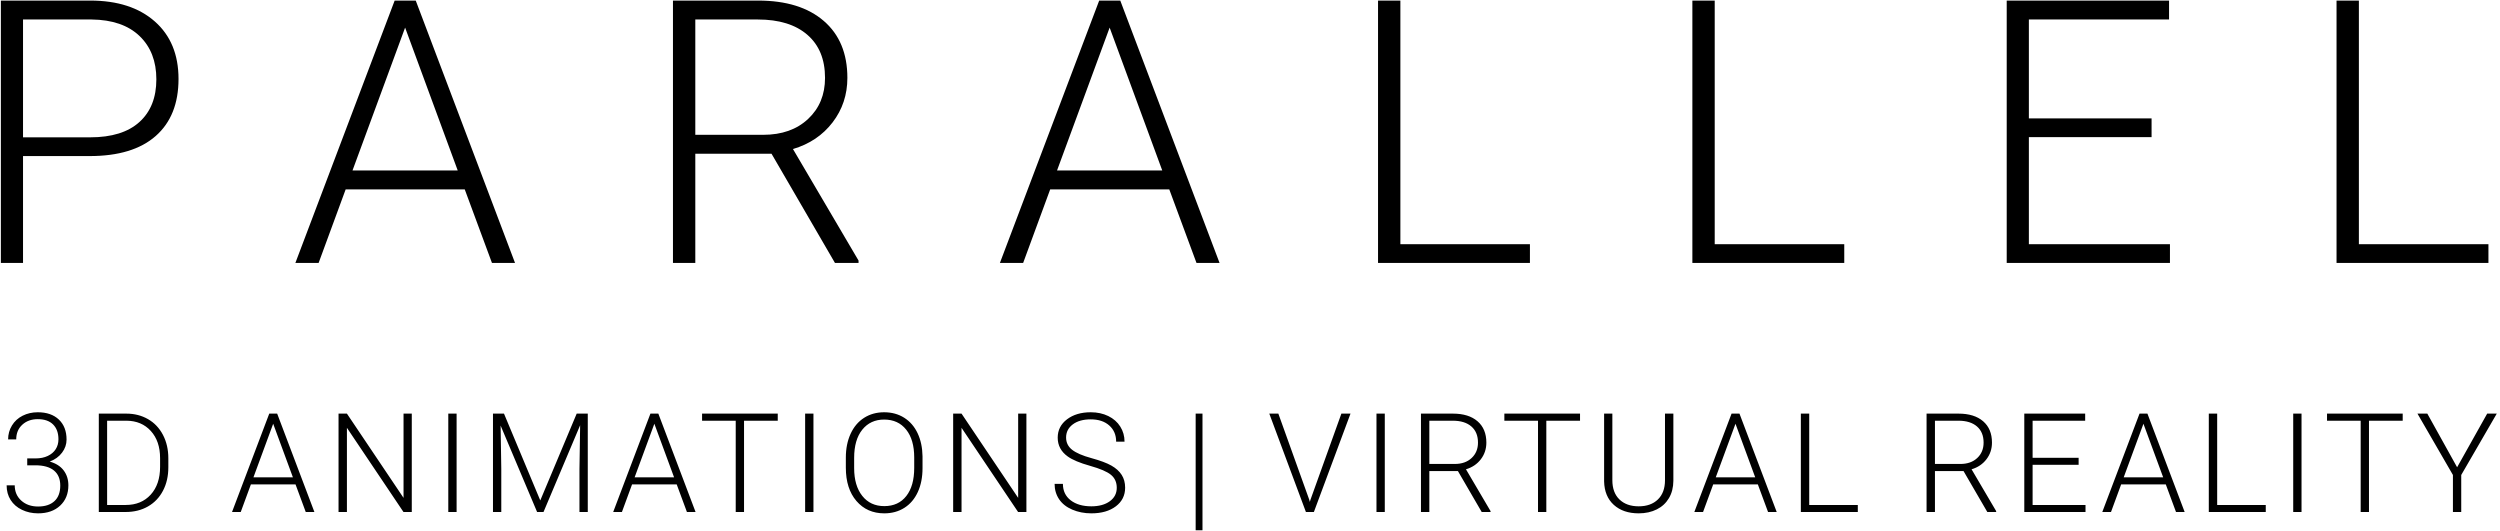
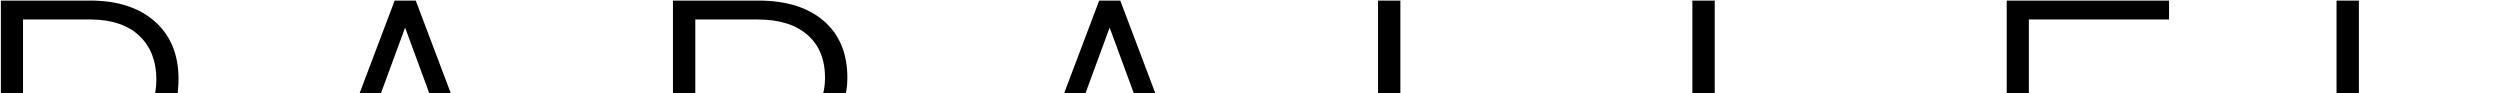
- <svg xmlns="http://www.w3.org/2000/svg" width="542px" height="115px" viewBox="0 0 542 115" version="1.1">
+ <svg xmlns="http://www.w3.org/2000/svg" width="542px" height="20px" viewBox="0 0 542 20" version="1.1">
  <g id="Page-1" stroke="none" stroke-width="1" fill="currentColor" fill-rule="evenodd">
    <g id="Artboard" transform="translate(-11, -11)" fill="currentColor">
      <g id="Group" transform="translate(11, 11)">
        <path d="M4.992,33.836 L4.992,57 L0.188,57 L0.188,0.125 L19.562,0.125 C25.474,0.125 30.142,1.635 33.566,4.656 C36.991,7.677 38.703,11.831 38.703,17.117 C38.703,22.456 37.056,26.577 33.762,29.48 C30.467,32.384 25.695,33.836 19.445,33.836 L4.992,33.836 Z M4.992,29.773 L19.562,29.773 C24.224,29.773 27.779,28.667 30.227,26.453 C32.674,24.24 33.898,21.154 33.898,17.195 C33.898,13.263 32.681,10.132 30.246,7.801 C27.811,5.47 24.354,4.279 19.875,4.227 L4.992,4.227 L4.992,29.773 Z M100.758,41.062 L74.938,41.062 L69.078,57 L64.039,57 L85.562,0.125 L90.133,0.125 L111.656,57 L106.656,57 L100.758,41.062 Z M76.422,36.961 L99.234,36.961 L87.828,5.984 L76.422,36.961 Z M167.266,33.328 L150.742,33.328 L150.742,57 L145.898,57 L145.898,0.125 L164.375,0.125 C170.443,0.125 175.182,1.596 178.594,4.539 C182.005,7.482 183.711,11.596 183.711,16.883 C183.711,20.529 182.643,23.745 180.508,26.531 C178.372,29.318 175.508,31.245 171.914,32.312 L186.133,56.492 L186.133,57 L181.016,57 L167.266,33.328 Z M150.742,29.227 L165.469,29.227 C169.505,29.227 172.747,28.081 175.195,25.789 C177.643,23.497 178.867,20.529 178.867,16.883 C178.867,12.872 177.591,9.76 175.039,7.547 C172.487,5.333 168.906,4.227 164.297,4.227 L150.742,4.227 L150.742,29.227 Z M253.5,41.062 L227.68,41.062 L221.82,57 L216.781,57 L238.305,0.125 L242.875,0.125 L264.398,57 L259.398,57 L253.5,41.062 Z M229.164,36.961 L251.977,36.961 L240.57,5.984 L229.164,36.961 Z M303.602,52.938 L331.688,52.938 L331.688,57 L298.758,57 L298.758,0.125 L303.602,0.125 L303.602,52.938 Z M371.75,52.938 L399.836,52.938 L399.836,57 L366.906,57 L366.906,0.125 L371.75,0.125 L371.75,52.938 Z M466.461,29.734 L439.859,29.734 L439.859,52.938 L470.445,52.938 L470.445,57 L435.055,57 L435.055,0.125 L470.25,0.125 L470.25,4.227 L439.859,4.227 L439.859,25.672 L466.461,25.672 L466.461,29.734 Z M511.406,52.938 L539.492,52.938 L539.492,57 L506.562,57 L506.562,0.125 L511.406,0.125 L511.406,52.938 Z" id="PARALLEL" />
-         <path d="M5.903,99.384 L7.72,99.384 C8.726,99.384 9.604,99.206 10.356,98.849 C11.108,98.493 11.682,98.004 12.078,97.384 C12.473,96.764 12.671,96.049 12.671,95.238 C12.671,93.871 12.285,92.802 11.514,92.03 C10.742,91.259 9.634,90.873 8.188,90.873 C6.821,90.873 5.701,91.276 4.827,92.082 C3.953,92.887 3.516,93.949 3.516,95.268 L1.758,95.268 C1.758,94.164 2.036,93.156 2.593,92.243 C3.149,91.33 3.921,90.624 4.907,90.126 C5.894,89.628 6.987,89.379 8.188,89.379 C10.122,89.379 11.646,89.906 12.759,90.961 C13.872,92.016 14.429,93.461 14.429,95.297 C14.429,96.322 14.104,97.267 13.455,98.131 C12.805,98.996 11.914,99.643 10.781,100.072 C12.109,100.443 13.115,101.081 13.799,101.984 C14.482,102.887 14.824,103.964 14.824,105.214 C14.824,107.04 14.229,108.51 13.037,109.623 C11.846,110.736 10.254,111.293 8.262,111.293 C6.992,111.293 5.828,111.039 4.768,110.531 C3.708,110.023 2.888,109.313 2.307,108.4 C1.726,107.487 1.436,106.425 1.436,105.214 L3.193,105.214 C3.193,106.571 3.667,107.677 4.614,108.532 C5.562,109.386 6.777,109.813 8.262,109.813 C9.775,109.813 10.955,109.425 11.799,108.649 C12.644,107.873 13.066,106.747 13.066,105.272 C13.066,103.847 12.61,102.758 11.697,102.006 C10.784,101.254 9.438,100.878 7.661,100.878 L5.903,100.878 L5.903,99.384 Z M21.421,111 L21.421,89.672 L27.383,89.672 C29.131,89.672 30.699,90.07 32.085,90.866 C33.472,91.662 34.554,92.802 35.33,94.286 C36.106,95.771 36.495,97.46 36.495,99.354 L36.495,101.317 C36.495,103.222 36.109,104.911 35.337,106.386 C34.566,107.86 33.479,108.998 32.078,109.799 C30.677,110.6 29.068,111 27.251,111 L21.421,111 Z M23.223,91.21 L23.223,109.477 L27.266,109.477 C29.512,109.477 31.314,108.732 32.671,107.243 C34.029,105.753 34.707,103.739 34.707,101.2 L34.707,99.325 C34.707,96.874 34.038,94.911 32.701,93.437 C31.363,91.962 29.6,91.22 27.412,91.21 L23.223,91.21 Z M64.073,105.023 L54.391,105.023 L52.194,111 L50.304,111 L58.375,89.672 L60.089,89.672 L68.16,111 L66.285,111 L64.073,105.023 Z M54.947,103.485 L63.502,103.485 L59.225,91.869 L54.947,103.485 Z M89.274,111 L87.472,111 L75.212,92.748 L75.212,111 L73.395,111 L73.395,89.672 L75.212,89.672 L87.487,107.938 L87.487,89.672 L89.274,89.672 L89.274,111 Z M98.991,111 L97.189,111 L97.189,89.672 L98.991,89.672 L98.991,111 Z M109.265,89.672 L117.131,108.495 L125.027,89.672 L127.429,89.672 L127.429,111 L125.627,111 L125.627,101.713 L125.774,92.191 L117.834,111 L116.443,111 L108.533,92.265 L108.679,101.654 L108.679,111 L106.877,111 L106.877,89.672 L109.265,89.672 Z M146.712,105.023 L137.029,105.023 L134.832,111 L132.942,111 L141.013,89.672 L142.727,89.672 L150.799,111 L148.924,111 L146.712,105.023 Z M137.586,103.485 L146.14,103.485 L141.863,91.869 L137.586,103.485 Z M168.616,91.21 L161.307,91.21 L161.307,111 L159.505,111 L159.505,91.21 L152.21,91.21 L152.21,89.672 L168.616,89.672 L168.616,91.21 Z M176.356,111 L174.554,111 L174.554,89.672 L176.356,89.672 L176.356,111 Z M200.004,101.493 C200.004,103.456 199.665,105.18 198.986,106.664 C198.307,108.148 197.338,109.291 196.078,110.092 C194.818,110.893 193.363,111.293 191.713,111.293 C189.223,111.293 187.211,110.402 185.678,108.62 C184.145,106.837 183.378,104.433 183.378,101.405 L183.378,99.208 C183.378,97.265 183.722,95.543 184.411,94.044 C185.099,92.545 186.073,91.393 187.333,90.587 C188.593,89.782 190.043,89.379 191.684,89.379 C193.324,89.379 194.772,89.774 196.027,90.565 C197.282,91.356 198.251,92.475 198.935,93.92 C199.618,95.365 199.975,97.04 200.004,98.944 L200.004,101.493 Z M198.202,99.179 C198.202,96.61 197.621,94.599 196.459,93.144 C195.297,91.688 193.705,90.961 191.684,90.961 C189.701,90.961 188.122,91.691 186.945,93.151 C185.768,94.611 185.18,96.649 185.18,99.267 L185.18,101.493 C185.18,104.022 185.766,106.027 186.937,107.506 C188.109,108.986 189.701,109.726 191.713,109.726 C193.754,109.726 195.346,108.996 196.488,107.536 C197.631,106.076 198.202,104.042 198.202,101.435 L198.202,99.179 Z M222.524,111 L220.722,111 L208.461,92.748 L208.461,111 L206.645,111 L206.645,89.672 L208.461,89.672 L220.737,107.938 L220.737,89.672 L222.524,89.672 L222.524,111 Z M242.114,105.756 C242.114,104.574 241.699,103.639 240.869,102.951 C240.039,102.262 238.52,101.608 236.313,100.988 C234.106,100.368 232.495,99.691 231.479,98.959 C230.034,97.924 229.311,96.566 229.311,94.887 C229.311,93.256 229.983,91.93 231.325,90.91 C232.668,89.889 234.385,89.379 236.474,89.379 C237.89,89.379 239.158,89.652 240.276,90.199 C241.394,90.746 242.261,91.508 242.876,92.484 C243.491,93.461 243.799,94.55 243.799,95.751 L241.982,95.751 C241.982,94.296 241.484,93.126 240.488,92.243 C239.492,91.359 238.154,90.917 236.474,90.917 C234.844,90.917 233.545,91.281 232.578,92.008 C231.611,92.736 231.128,93.686 231.128,94.857 C231.128,95.941 231.562,96.825 232.431,97.509 C233.301,98.192 234.692,98.795 236.606,99.318 C238.52,99.84 239.971,100.382 240.957,100.944 C241.943,101.505 242.685,102.177 243.183,102.958 C243.681,103.739 243.93,104.662 243.93,105.727 C243.93,107.406 243.259,108.754 241.916,109.77 C240.574,110.785 238.804,111.293 236.606,111.293 C235.102,111.293 233.723,111.024 232.468,110.487 C231.213,109.95 230.261,109.198 229.612,108.231 C228.962,107.265 228.637,106.156 228.637,104.906 L230.439,104.906 C230.439,106.41 231.001,107.597 232.124,108.466 C233.247,109.335 234.741,109.77 236.606,109.77 C238.266,109.77 239.599,109.403 240.605,108.671 C241.611,107.938 242.114,106.967 242.114,105.756 Z M260.699,114.955 L259.219,114.955 L259.219,89.672 L260.699,89.672 L260.699,114.955 Z M283.854,108.363 L283.971,108.817 L284.103,108.363 L290.812,89.672 L292.789,89.672 L284.85,111 L283.121,111 L275.182,89.672 L277.145,89.672 L283.854,108.363 Z M300.221,111 L298.42,111 L298.42,89.672 L300.221,89.672 L300.221,111 Z M316.076,102.123 L309.88,102.123 L309.88,111 L308.064,111 L308.064,89.672 L314.992,89.672 C317.268,89.672 319.045,90.224 320.324,91.327 C321.604,92.431 322.243,93.974 322.243,95.956 C322.243,97.323 321.843,98.529 321.042,99.574 C320.241,100.619 319.167,101.342 317.82,101.742 L323.152,110.81 L323.152,111 L321.233,111 L316.076,102.123 Z M309.88,100.585 L315.403,100.585 C316.916,100.585 318.132,100.155 319.05,99.296 C319.968,98.437 320.427,97.323 320.427,95.956 C320.427,94.452 319.948,93.285 318.991,92.455 C318.034,91.625 316.692,91.21 314.963,91.21 L309.88,91.21 L309.88,100.585 Z M342.551,91.21 L335.242,91.21 L335.242,111 L333.44,111 L333.44,91.21 L326.145,91.21 L326.145,89.672 L342.551,89.672 L342.551,91.21 Z M362.786,89.672 L362.786,104.232 C362.776,105.668 362.459,106.918 361.834,107.982 C361.209,109.047 360.328,109.865 359.19,110.436 C358.052,111.007 356.746,111.293 355.271,111.293 C353.025,111.293 351.226,110.68 349.874,109.455 C348.521,108.229 347.82,106.532 347.771,104.364 L347.771,89.672 L349.559,89.672 L349.559,104.101 C349.559,105.897 350.071,107.291 351.097,108.283 C352.122,109.274 353.514,109.77 355.271,109.77 C357.029,109.77 358.418,109.271 359.439,108.275 C360.459,107.279 360.97,105.893 360.97,104.115 L360.97,89.672 L362.786,89.672 Z M381.102,105.023 L371.419,105.023 L369.222,111 L367.332,111 L375.404,89.672 L377.118,89.672 L385.189,111 L383.314,111 L381.102,105.023 Z M371.976,103.485 L380.531,103.485 L376.253,91.869 L371.976,103.485 Z M392.24,109.477 L402.772,109.477 L402.772,111 L390.424,111 L390.424,89.672 L392.24,89.672 L392.24,109.477 Z M425.693,102.123 L419.497,102.123 L419.497,111 L417.68,111 L417.68,89.672 L424.609,89.672 C426.884,89.672 428.662,90.224 429.941,91.327 C431.22,92.431 431.86,93.974 431.86,95.956 C431.86,97.323 431.46,98.529 430.659,99.574 C429.858,100.619 428.784,101.342 427.436,101.742 L432.768,110.81 L432.768,111 L430.849,111 L425.693,102.123 Z M419.497,100.585 L425.019,100.585 C426.533,100.585 427.749,100.155 428.667,99.296 C429.585,98.437 430.044,97.323 430.044,95.956 C430.044,94.452 429.565,93.285 428.608,92.455 C427.651,91.625 426.308,91.21 424.58,91.21 L419.497,91.21 L419.497,100.585 Z M450.645,100.775 L440.669,100.775 L440.669,109.477 L452.139,109.477 L452.139,111 L438.867,111 L438.867,89.672 L452.065,89.672 L452.065,91.21 L440.669,91.21 L440.669,99.252 L450.645,99.252 L450.645,100.775 Z M469.546,105.023 L459.864,105.023 L457.666,111 L455.777,111 L463.848,89.672 L465.562,89.672 L473.633,111 L471.758,111 L469.546,105.023 Z M460.42,103.485 L468.975,103.485 L464.698,91.869 L460.42,103.485 Z M480.684,109.477 L491.217,109.477 L491.217,111 L478.868,111 L478.868,89.672 L480.684,89.672 L480.684,109.477 Z M498.971,111 L497.169,111 L497.169,89.672 L498.971,89.672 L498.971,111 Z M520.905,91.21 L513.595,91.21 L513.595,111 L511.794,111 L511.794,91.21 L504.499,91.21 L504.499,89.672 L520.905,89.672 L520.905,91.21 Z M532.702,101.303 L539.221,89.672 L541.301,89.672 L533.596,102.973 L533.596,111 L531.794,111 L531.794,102.973 L524.104,89.672 L526.242,89.672 L532.702,101.303 Z" id="3D-ANIMATIONS-|-VIRT" />
      </g>
    </g>
  </g>
</svg>
